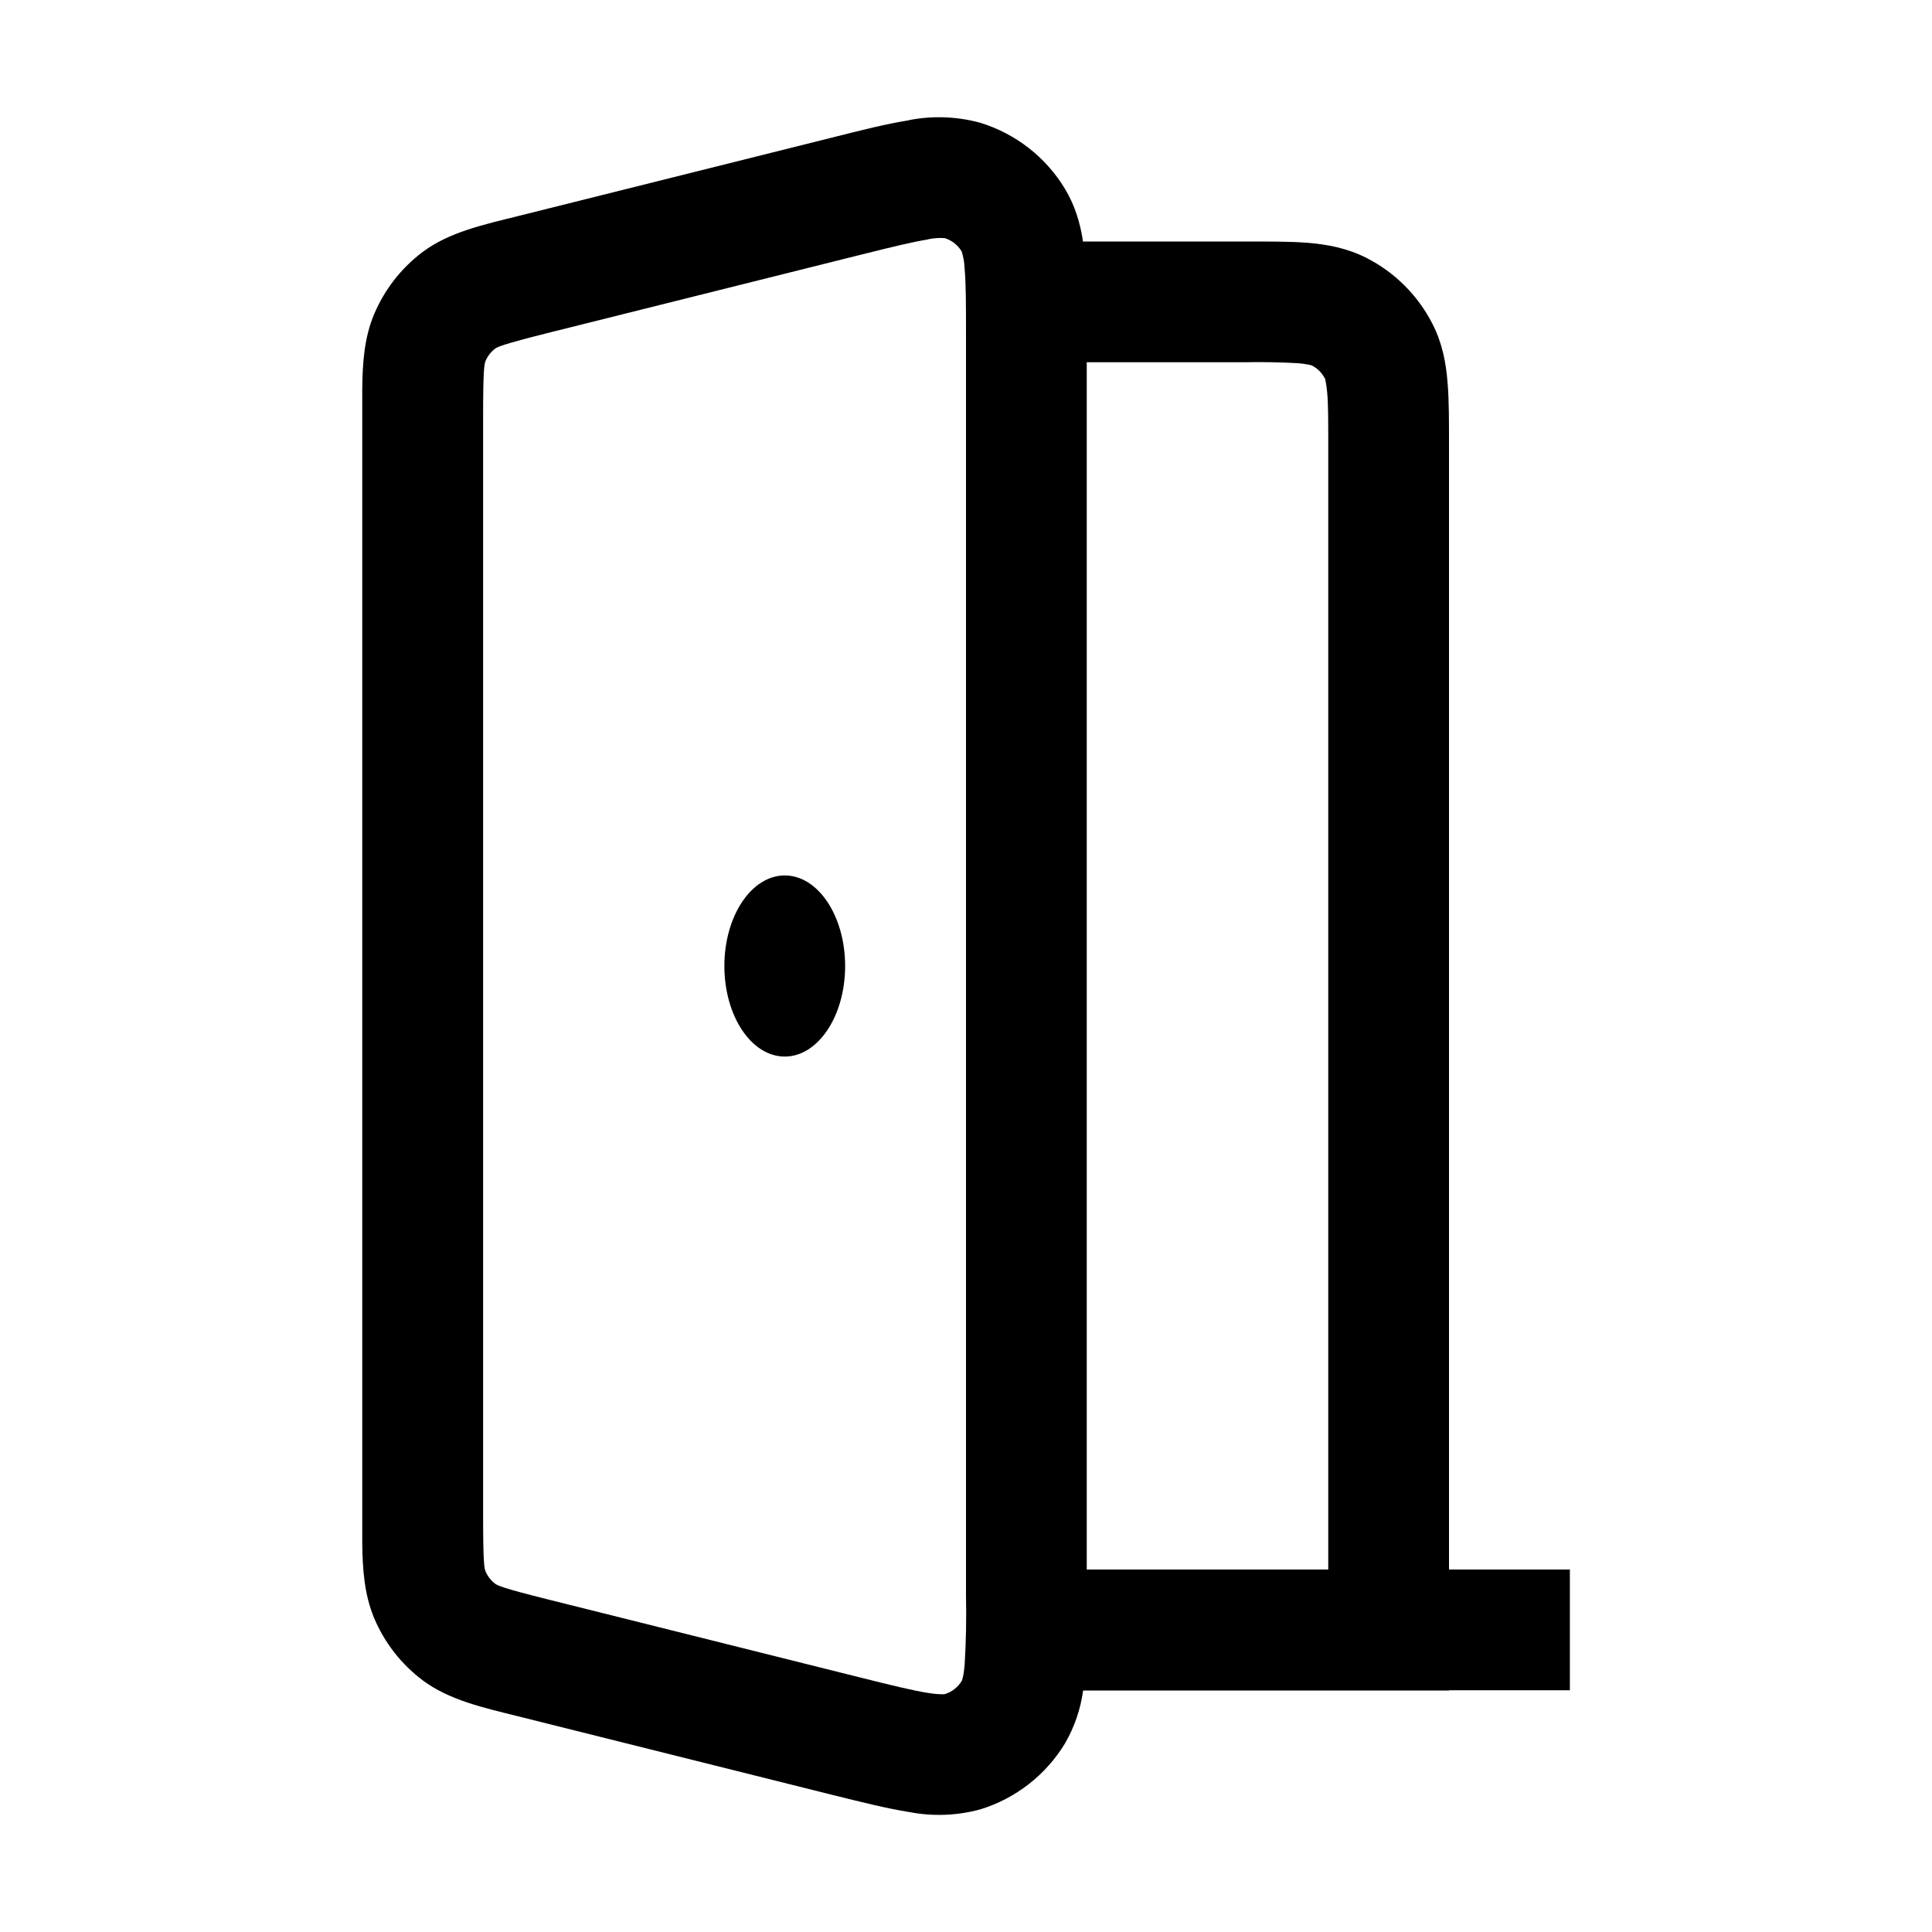
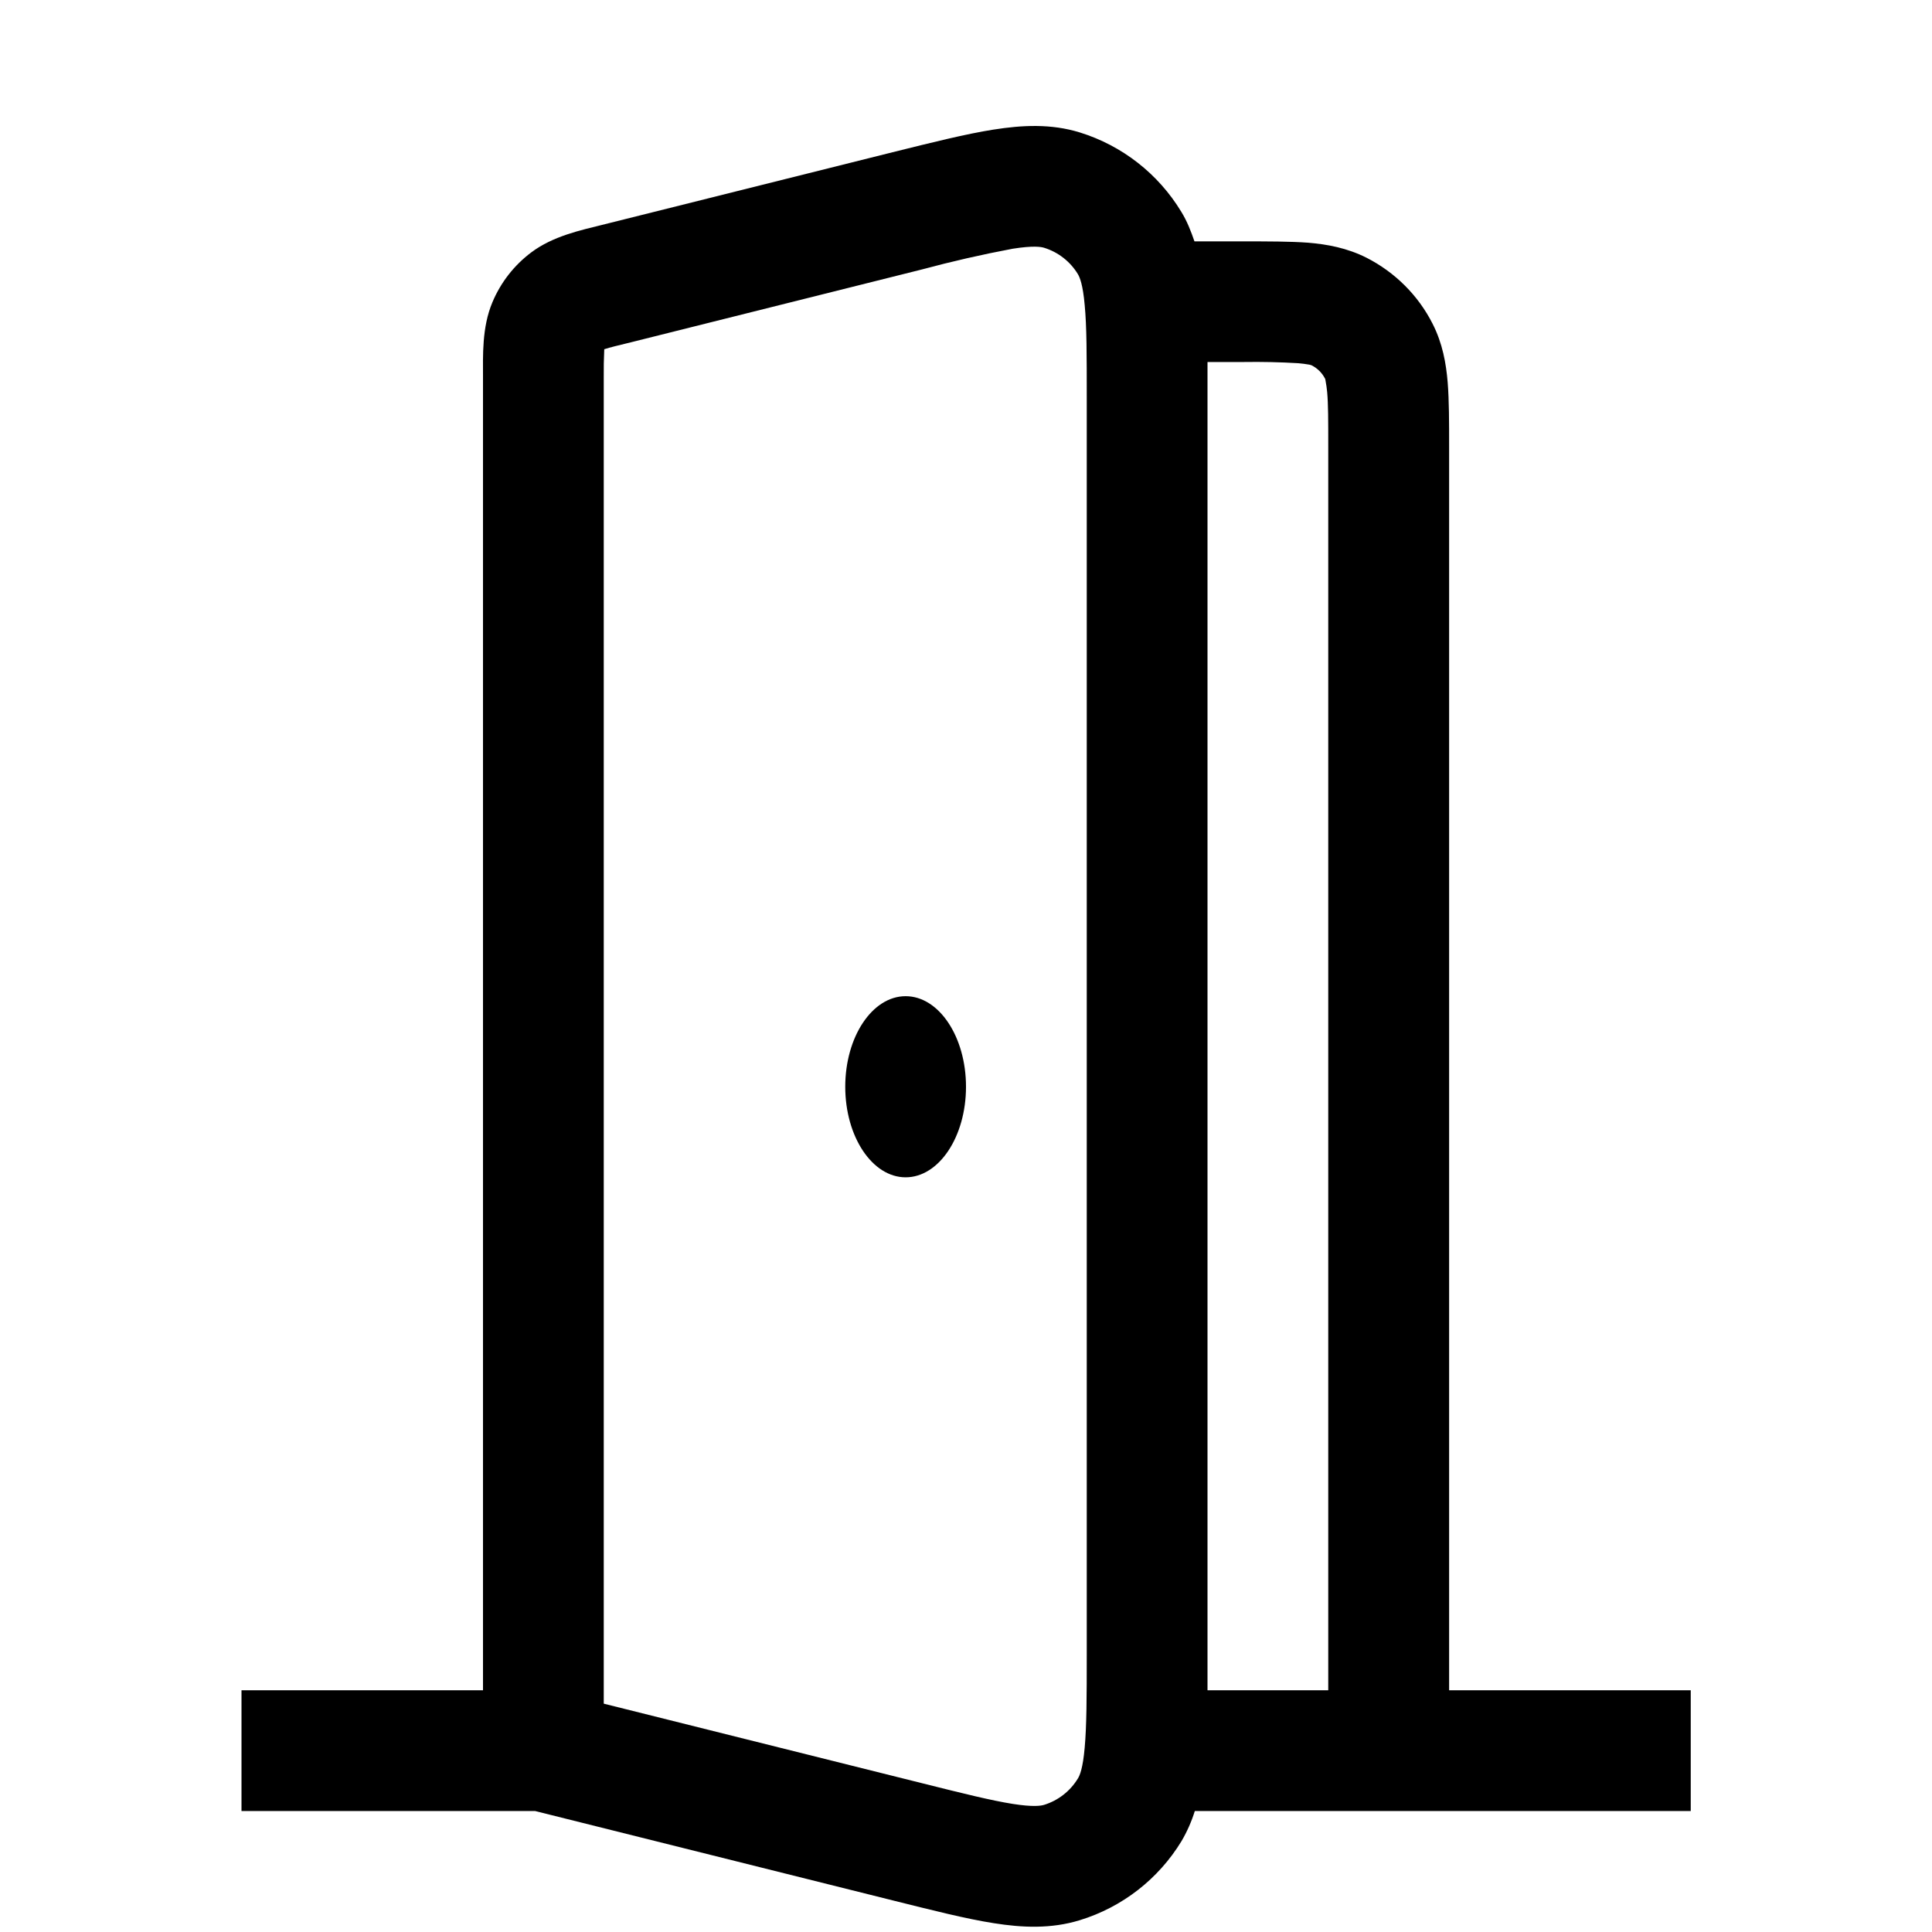
<svg xmlns="http://www.w3.org/2000/svg" width="16" height="16" fill="none" viewBox="0 0 16 16">
-   <path fill="currentColor" d="M7.527.995a1.3 1.3 0 0 1 .592.022c.292.09.542.284.7.546.086.142.128.291.15.437h1.33c.202 0 .384-.001.534.011.156.013.322.043.484.125.235.12.426.311.546.546.083.162.113.329.125.485.013.15.012.331.012.533v9.298h1.001v1H12V14H8.97a1.2 1.2 0 0 1-.15.438 1.25 1.25 0 0 1-.7.546 1.3 1.3 0 0 1-.593.022c-.179-.028-.394-.082-.64-.143l-2.599-.65c-.28-.07-.566-.132-.787-.297a1.25 1.25 0 0 1-.403-.517c-.08-.191-.096-.403-.098-.62V3.222c.002-.216.017-.428.098-.619.086-.205.225-.383.403-.517.221-.165.507-.226.787-.296l2.6-.65c.245-.062.46-.116.64-.144m.157.987c-.125.02-.291.06-.554.126l-2.6.65c-.369.093-.409.113-.43.128a.25.25 0 0 0-.08.103c-.01.024-.02.068-.02.448v9.127c0 .38.01.425.02.448a.25.25 0 0 0 .08.103c.021.015.062.036.43.128l2.6.65c.263.066.429.106.554.126.1.016.136.01.14.01a.25.25 0 0 0 .14-.11c-.003.005.014-.017.024-.137a7 7 0 0 0 .011-.57V2.788c0-.271 0-.443-.012-.569a.5.5 0 0 0-.024-.137.25.25 0 0 0-.14-.11.5.5 0 0 0-.14.01M9 12.998h2V3.7c0-.218 0-.353-.009-.452a1 1 0 0 0-.016-.108l-.002-.004a.25.25 0 0 0-.11-.11l-.004-.001-.015-.004a1 1 0 0 0-.092-.013A6 6 0 0 0 10.3 3H9zM6.499 7.25c.276 0 .5.336.5.75s-.224.75-.5.75-.5-.335-.5-.75c0-.414.224-.75.5-.75" />
+   <path fill="currentColor" d="M8.23 1.073c.234-.037.474-.05.713.024.351.109.65.343.84.657.048.078.08.161.109.245h.409c.201 0 .383 0 .533.011.156.013.322.043.484.125.235.12.427.311.546.546.083.163.112.329.125.485.012.15.012.331.012.533v10.299h2.001v1H9.895a1.2 1.2 0 0 1-.11.249 1.5 1.5 0 0 1-.842.655c-.24.074-.48.062-.713.025-.23-.036-.509-.107-.838-.189l-2.961-.74H2v-1h2V3.125c0-.177-.01-.414.078-.622A1 1 0 0 1 4.4 2.09c.181-.136.413-.184.584-.227l2.407-.602c.33-.082.609-.152.838-.188m.157.987a10 10 0 0 0-.753.172l-2.405.602c-.115.028-.177.043-.22.057l-.004.001v.005A4 4 0 0 0 5 3.125v10.984l2.633.658c.347.087.577.144.753.172.171.027.235.016.261.008a.5.5 0 0 0 .28-.219c.015-.024.041-.083.056-.256.016-.177.017-.413.017-.771V3.299c0-.359 0-.595-.017-.772-.015-.173-.042-.232-.056-.256a.5.5 0 0 0-.28-.219c-.026-.008-.09-.019-.261.008M10 13.998h1v-10.3c0-.217 0-.351-.009-.451a1 1 0 0 0-.013-.092l-.003-.016-.002-.004a.25.25 0 0 0-.11-.109l-.004-.002-.015-.004a1 1 0 0 0-.092-.012 6 6 0 0 0-.452-.01H10zM7.5 8.25c.276 0 .5.336.5.75s-.224.75-.5.75S7 9.414 7 9s.224-.75.5-.75" />
</svg>
